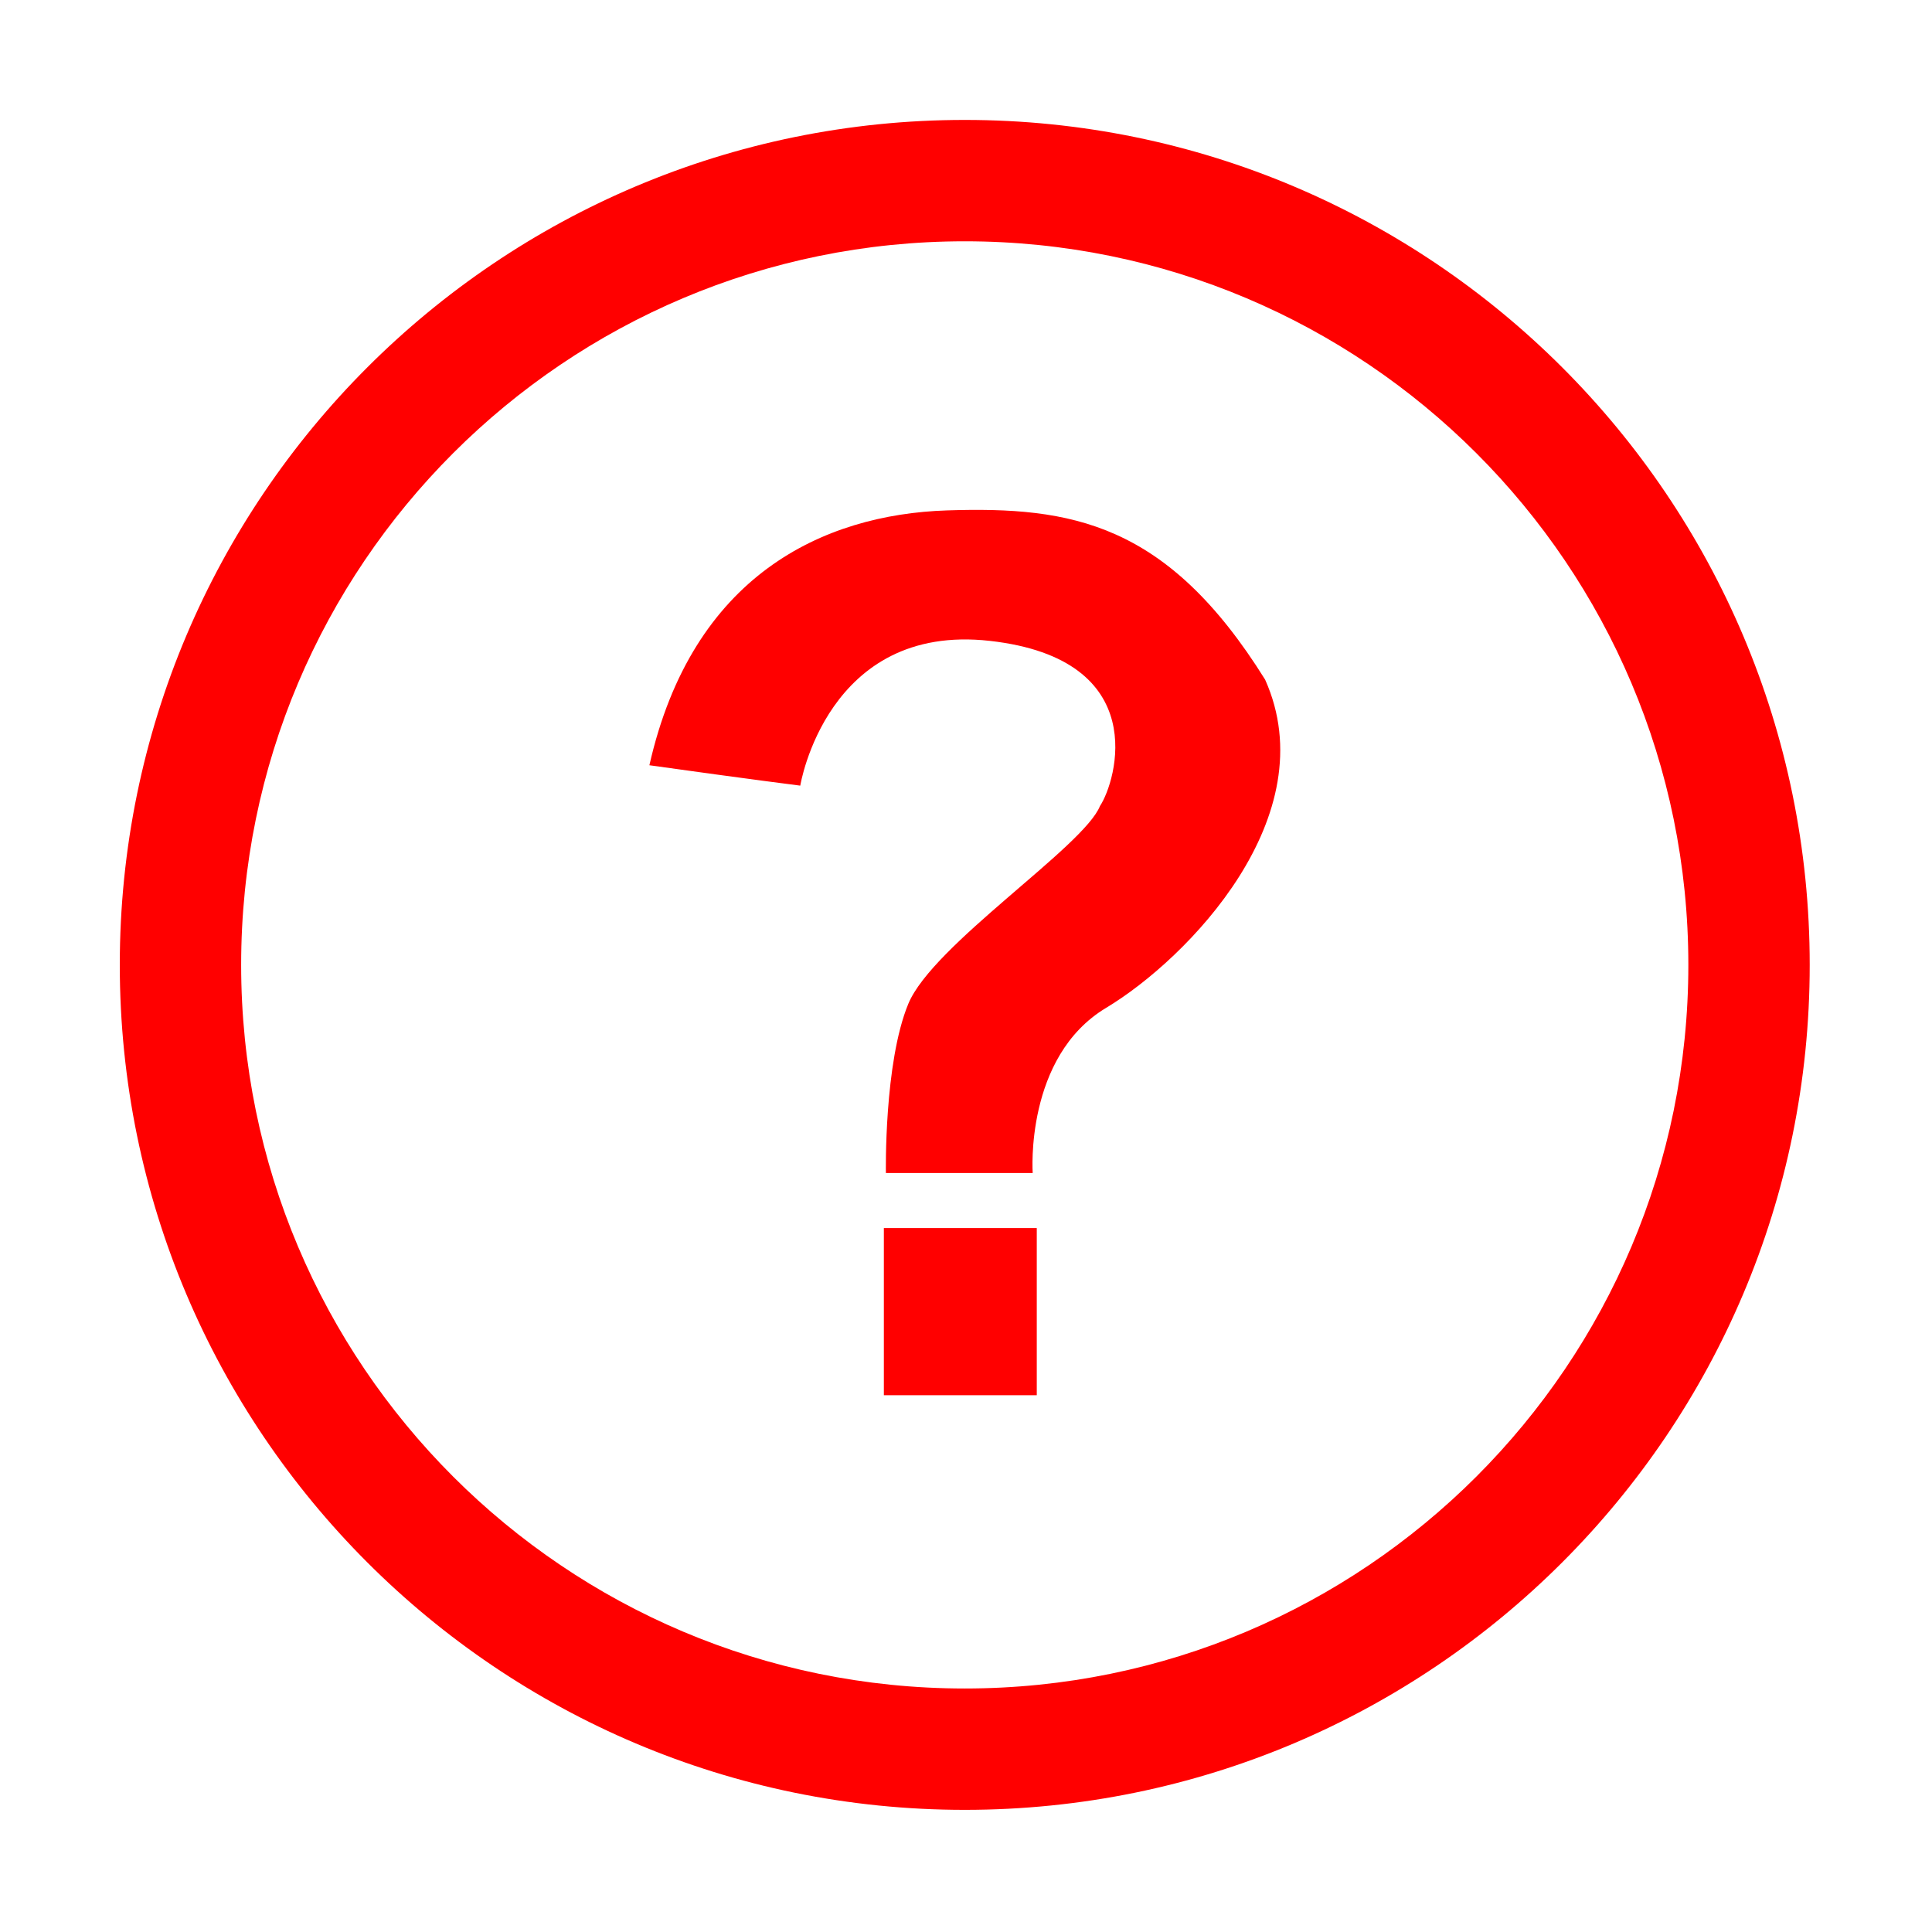
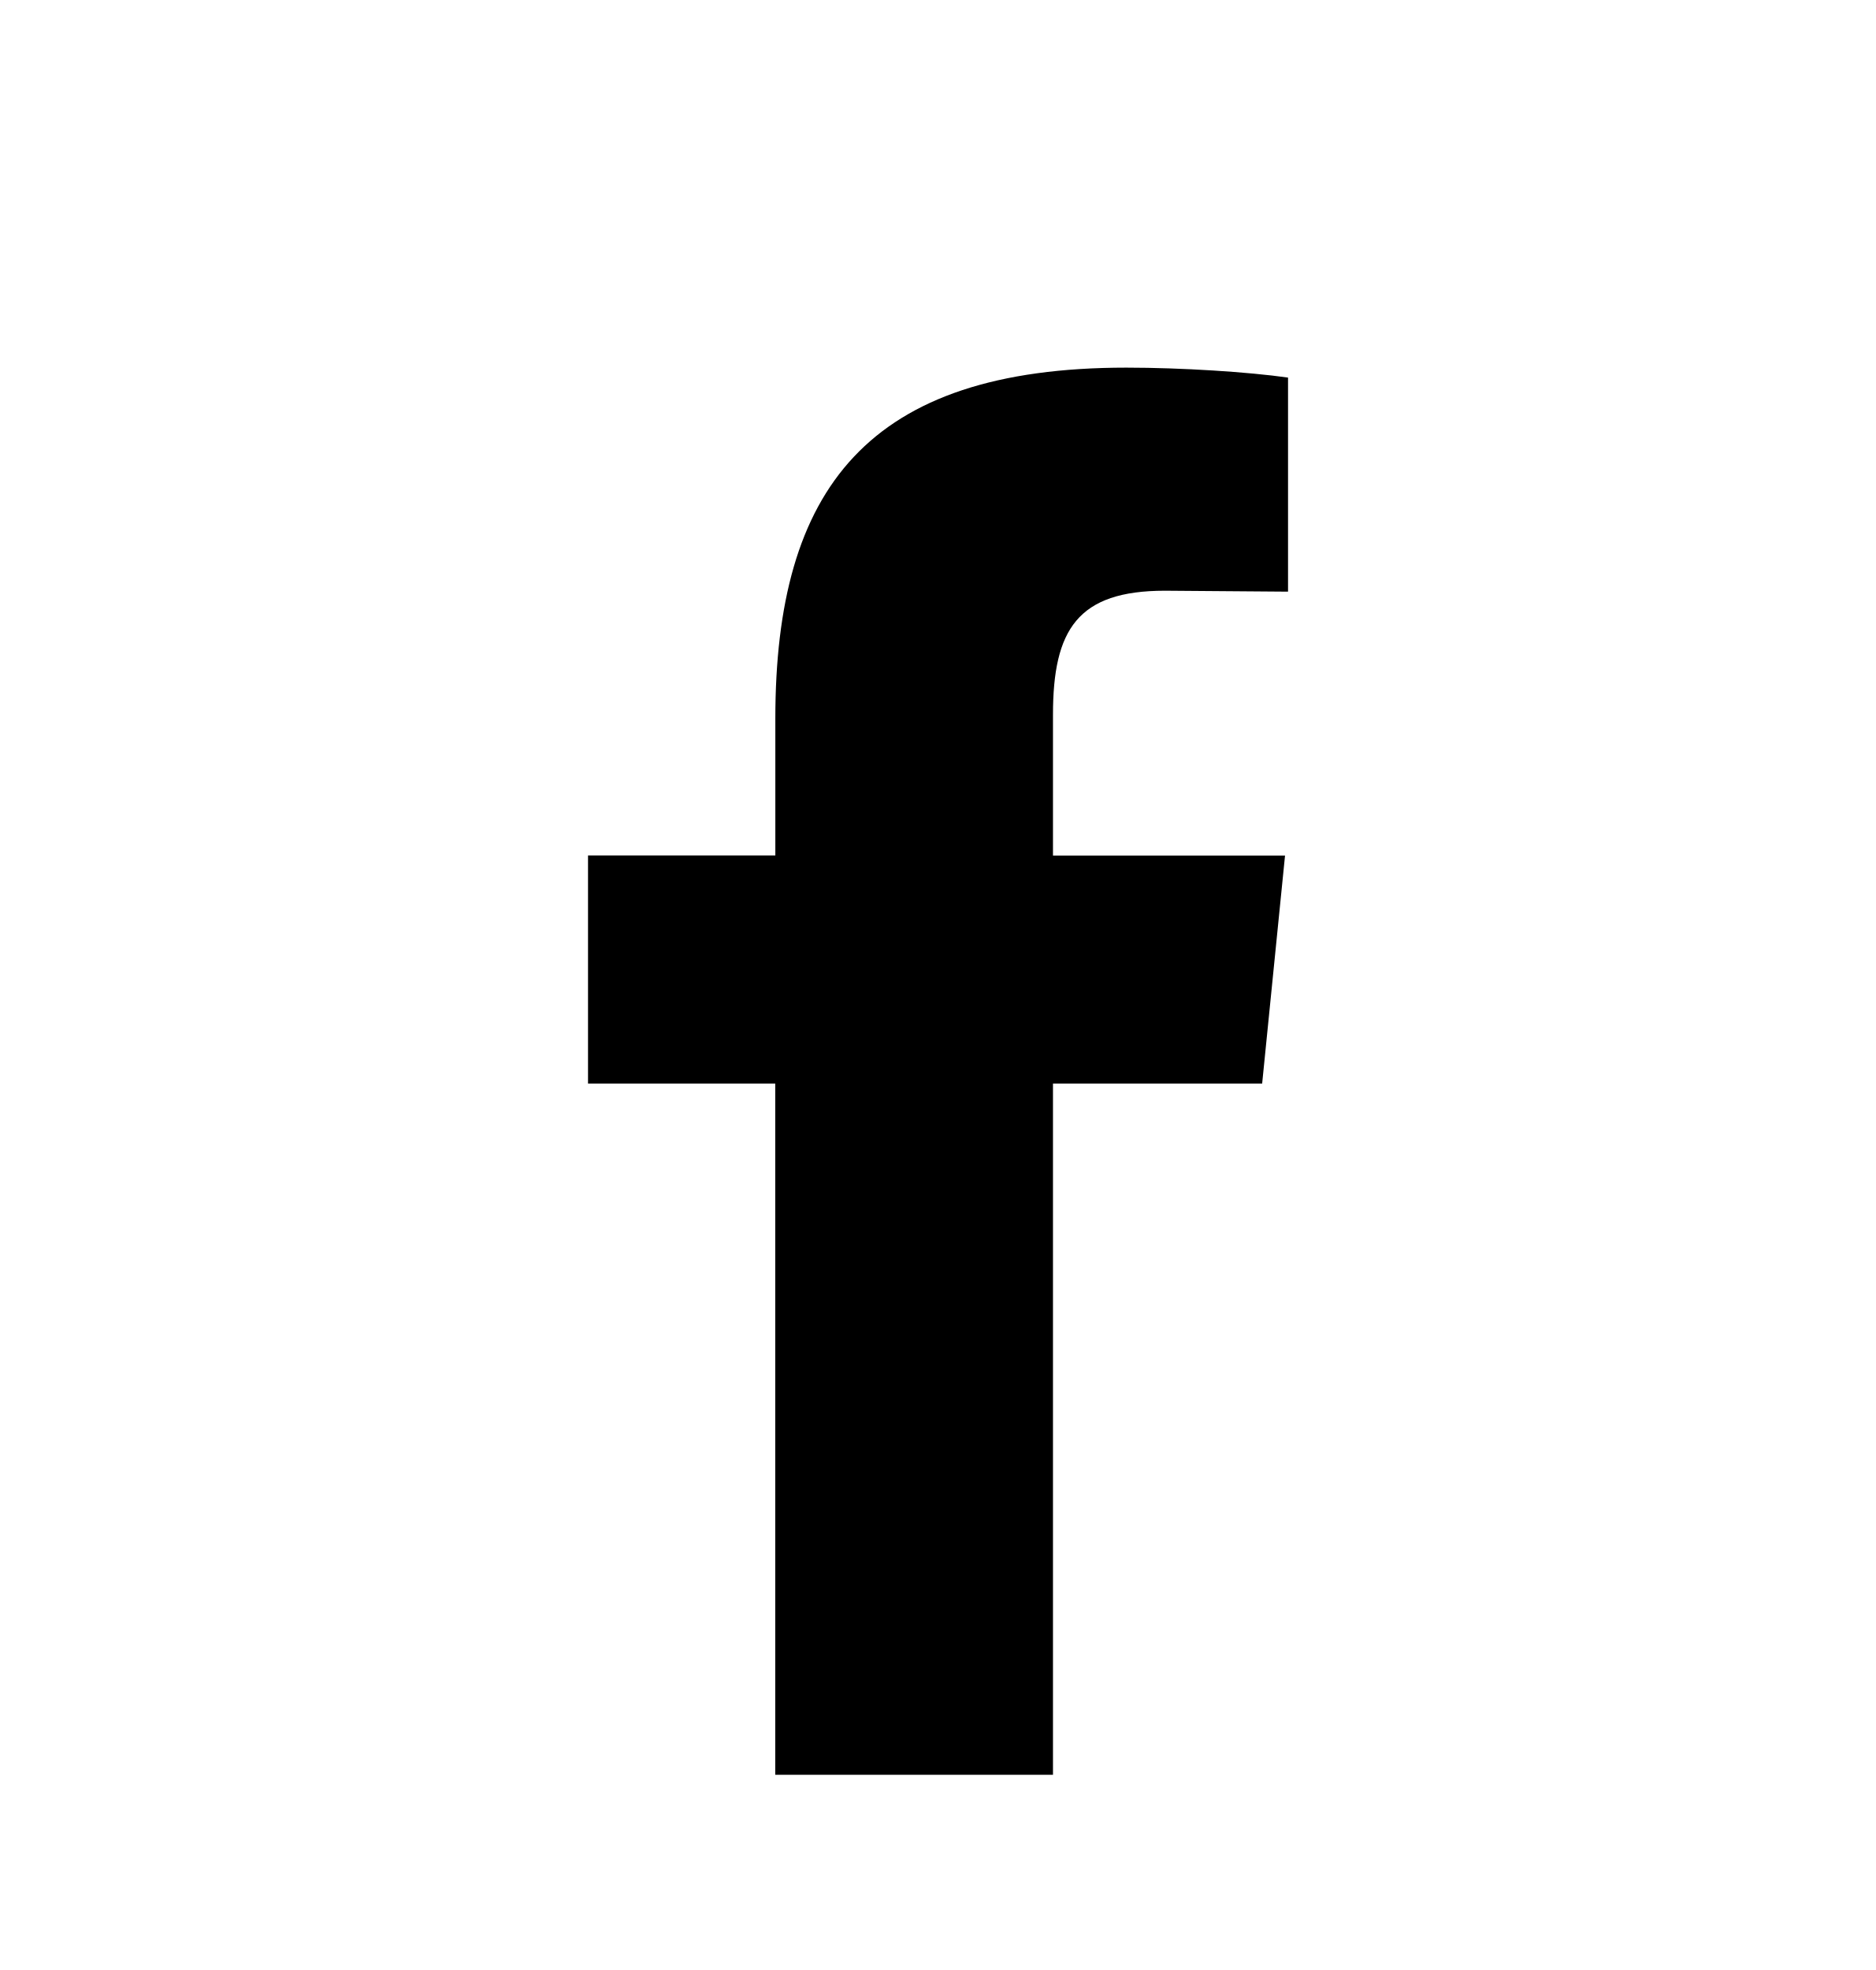
- <svg xmlns="http://www.w3.org/2000/svg" class="svg-icon" style="fill: red;" viewBox="0 0 1024 1024" version="1.1">
-   <path d="M511.337 63.565c-247.341 0-447.848 200.509-447.848 447.848 0 247.339 200.509 447.848 447.848 447.848 247.338 0 447.847-200.509 447.847-447.848C959.185 264.073 758.677 63.565 511.337 63.565zM511.337 894.936c-211.814 0-383.522-171.71-383.522-383.523 0-211.814 171.707-383.522 383.522-383.522 211.812 0 383.522 171.708 383.522 383.522C894.859 723.226 723.15 894.936 511.337 894.936z" />
-   <path d="M501.963 270.521c-65.918 2.162-135.077 34.58-157.769 135.075 54.03 7.565 79.965 10.807 79.965 10.807s14.049-86.45 100.497-76.723c86.449 9.727 66.999 74.563 58.352 87.531-8.644 21.613-88.609 73.483-101.577 104.819-12.967 31.338-11.887 89.692-11.887 89.692l77.805 0c0 0-4.323-61.596 38.902-87.531 43.224-25.935 116.706-101.578 84.289-173.979C618.669 277.005 567.88 268.36 501.963 270.521z" />
-   <path d="M468.464 650.897l81.046 0 0 88.599-81.046 0 0-88.599Z" />
+ <svg xmlns="http://www.w3.org/2000/svg" width="20" height="21" viewBox="0 0 20 20" fill="none">
+   <path d="M12.42 5.797C11.49 5.797 11.226 6.21 11.226 7.119V8.62H13.7L13.456 11.051H11.226V18.419H8.265V11.051H6.269V8.619H8.266V7.161C8.266 4.708 9.25 3.419 12.008 3.419C12.6 3.419 13.309 3.465 13.732 3.525V5.807" fill="black" />
</svg>
